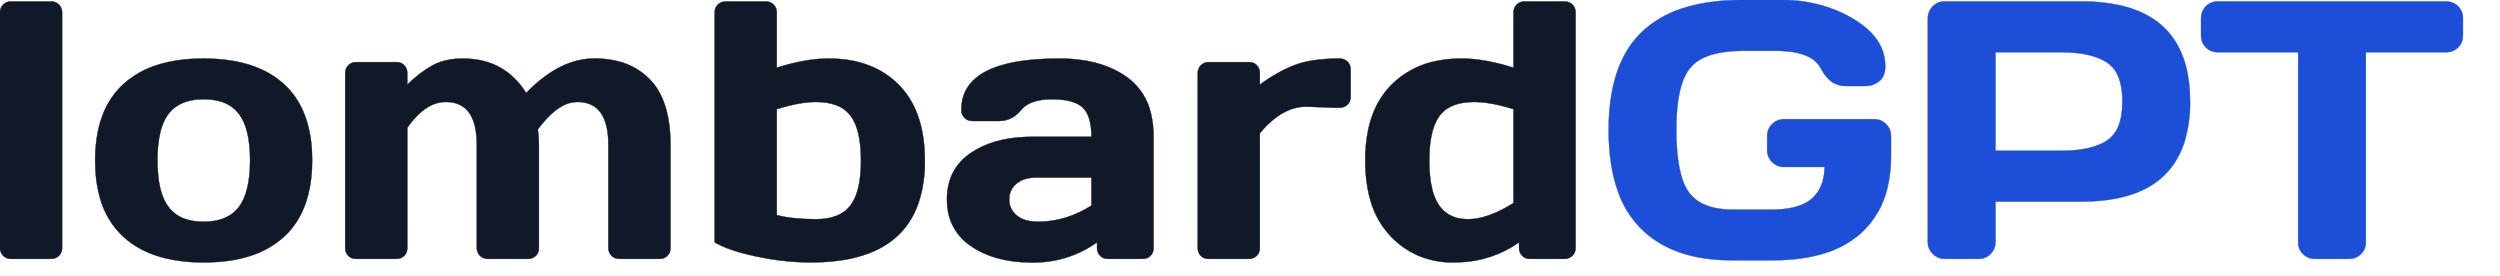
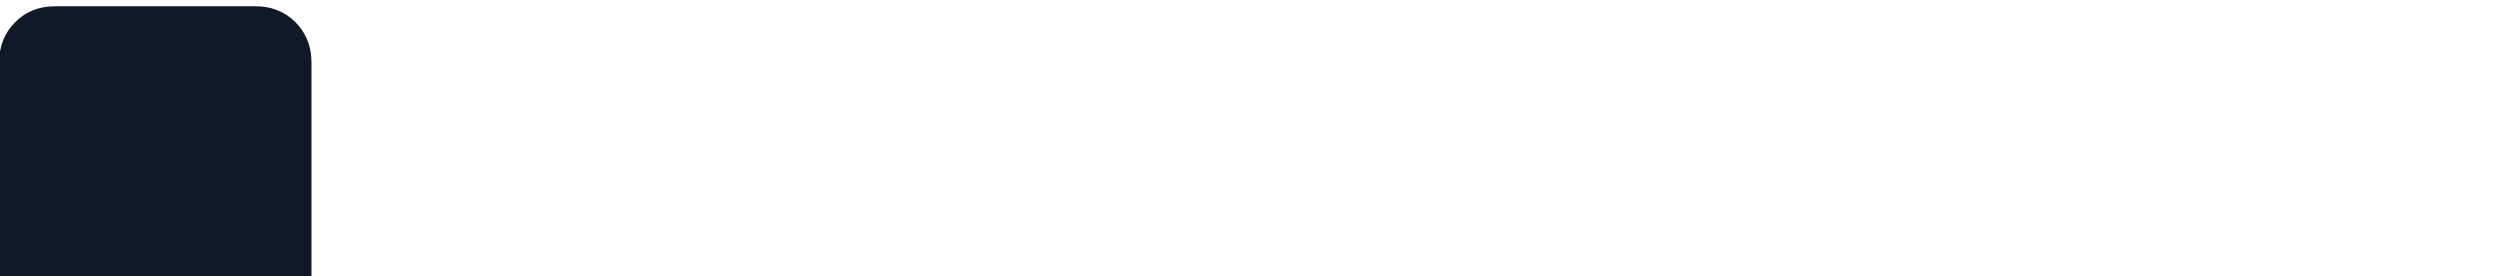
- <svg xmlns="http://www.w3.org/2000/svg" width="100%" height="100%" viewBox="0 0 680 75" id="logo">
+ <svg xmlns="http://www.w3.org/2000/svg" width="100%" height="100%" viewBox="0 0 136 15" id="logo">
  <g stroke-linecap="round" fill-rule="evenodd" stroke="#111827" fill="#111827" stroke-width="0.1">
    <path d="M 0 67.433 L 0 3.419 Q 0 2.101 0.855 1.246 Q 1.709 0.392 2.979 0.392 L 13.916 0.392 A 3.103 3.103 0 0 1 15.065 0.599 A 2.851 2.851 0 0 1 16.04 1.246 A 2.886 2.886 0 0 1 16.886 3.156 A 3.861 3.861 0 0 1 16.895 3.419 L 16.895 67.433 A 3.103 3.103 0 0 1 16.688 68.582 A 2.851 2.851 0 0 1 16.04 69.557 Q 15.186 70.411 13.916 70.411 L 2.979 70.411 A 3.103 3.103 0 0 1 1.83 70.204 A 2.851 2.851 0 0 1 0.855 69.557 Q 0 68.702 0 67.433 Z" id="0" />
    <path d="M 27.235 53.999 A 22.391 22.391 0 0 0 33.496 64.357 A 23.009 23.009 0 0 0 38.438 67.824 Q 42.173 69.785 46.93 70.667 A 46.497 46.497 0 0 0 55.396 71.388 A 52.188 52.188 0 0 0 59.583 71.226 Q 64.019 70.868 67.711 69.725 A 24.639 24.639 0 0 0 77.295 64.357 A 21.086 21.086 0 0 0 80.683 60.339 Q 84.912 53.834 84.912 43.629 A 46.048 46.048 0 0 0 84.847 41.158 Q 84.209 29.286 77.295 22.926 Q 72.118 18.164 63.861 16.638 A 46.655 46.655 0 0 0 55.396 15.919 Q 48.422 15.919 43.037 17.59 A 24.644 24.644 0 0 0 33.496 22.926 Q 28.259 27.743 26.623 35.722 A 39.381 39.381 0 0 0 25.879 43.629 A 46.06 46.06 0 0 0 25.944 46.1 Q 26.176 50.412 27.235 53.999 Z M 45.85 30.958 A 12.012 12.012 0 0 0 44.095 34.325 Q 42.994 37.478 42.846 42.122 A 46.438 46.438 0 0 0 42.822 43.605 A 39.592 39.592 0 0 0 43.059 48.094 Q 43.668 53.414 45.85 56.3 A 9.589 9.589 0 0 0 51.079 59.764 Q 52.702 60.22 54.659 60.291 A 20.272 20.272 0 0 0 55.396 60.304 A 16.755 16.755 0 0 0 59.046 59.932 Q 61.39 59.409 63.096 58.148 A 9.277 9.277 0 0 0 64.966 56.3 Q 68.018 52.296 68.018 43.605 Q 68.018 34.913 64.966 30.958 A 9.653 9.653 0 0 0 59.797 27.559 Q 58.146 27.09 56.148 27.017 A 20.509 20.509 0 0 0 55.396 27.003 A 16.923 16.923 0 0 0 51.748 27.37 Q 49.496 27.868 47.839 29.039 A 9.133 9.133 0 0 0 45.85 30.958 Z" id="1" />
    <path d="M 93.897 67.433 L 93.897 19.923 Q 93.897 18.605 94.751 17.75 Q 95.606 16.896 96.875 16.896 L 107.813 16.896 A 3.312 3.312 0 0 1 108.836 17.047 A 2.71 2.71 0 0 1 109.961 17.75 A 2.905 2.905 0 0 1 110.775 19.561 A 3.898 3.898 0 0 1 110.791 19.923 L 110.791 22.999 Q 114.307 19.581 117.7 17.75 A 14.765 14.765 0 0 1 121.958 16.27 Q 123.786 15.919 125.879 15.919 Q 137.256 15.919 143.115 25.294 A 39.572 39.572 0 0 1 148.822 20.337 Q 155.149 15.895 161.694 15.895 A 19.253 19.253 0 0 1 161.743 15.895 A 25.673 25.673 0 0 1 168.214 16.683 A 18.132 18.132 0 0 1 176.831 21.656 Q 181.076 26.051 182.07 34.127 A 43.306 43.306 0 0 1 182.373 39.405 L 182.373 67.433 A 3.411 3.411 0 0 1 182.231 68.441 A 2.723 2.723 0 0 1 181.543 69.581 A 2.797 2.797 0 0 1 179.833 70.387 A 3.821 3.821 0 0 1 179.395 70.411 L 168.506 70.411 Q 167.188 70.411 166.333 69.557 Q 165.479 68.702 165.479 67.433 L 165.479 39.405 Q 165.479 27.687 156.983 27.736 A 8.457 8.457 0 0 0 152.887 28.876 Q 149.652 30.654 146.289 35.206 A 30.351 30.351 0 0 1 146.582 39.405 L 146.582 67.433 A 3.312 3.312 0 0 1 146.431 68.456 A 2.71 2.71 0 0 1 145.728 69.581 A 2.905 2.905 0 0 1 143.722 70.41 A 3.796 3.796 0 0 1 143.604 70.411 L 132.715 70.411 Q 131.397 70.411 130.542 69.557 Q 129.688 68.702 129.688 67.433 L 129.688 39.405 Q 129.688 27.687 121.192 27.736 A 9.239 9.239 0 0 0 116.288 29.219 Q 113.476 30.954 110.791 34.718 L 110.791 67.433 A 3.312 3.312 0 0 1 110.64 68.456 A 2.71 2.71 0 0 1 109.937 69.581 A 2.905 2.905 0 0 1 107.931 70.41 A 3.796 3.796 0 0 1 107.813 70.411 L 96.875 70.411 A 3.411 3.411 0 0 1 95.867 70.269 A 2.723 2.723 0 0 1 94.727 69.581 A 2.797 2.797 0 0 1 93.921 67.872 A 3.821 3.821 0 0 1 93.897 67.433 Z" id="2" />
    <path d="M 194.385 65.919 L 194.385 3.419 Q 194.385 2.101 195.239 1.246 Q 196.094 0.392 197.363 0.392 L 208.301 0.392 A 3.103 3.103 0 0 1 209.45 0.599 A 2.851 2.851 0 0 1 210.425 1.246 A 2.886 2.886 0 0 1 211.271 3.156 A 3.861 3.861 0 0 1 211.279 3.419 L 211.279 18.409 Q 217.869 16.335 223.272 15.989 A 33.123 33.123 0 0 1 225.391 15.919 Q 237.403 15.919 244.483 23.072 Q 250.761 29.415 251.472 40.73 A 47.391 47.391 0 0 1 251.563 43.702 A 35.288 35.288 0 0 1 249.859 55.159 Q 244.296 71.388 220.557 71.388 A 69.535 69.535 0 0 1 209.181 70.419 A 80.266 80.266 0 0 1 205.884 69.801 A 67.333 67.333 0 0 1 201.599 68.768 Q 197.575 67.647 194.978 66.252 A 17.737 17.737 0 0 1 194.385 65.919 Z M 211.279 29.689 L 211.279 58.497 Q 215.479 59.62 221.973 59.62 Q 228.467 59.62 231.323 55.861 Q 233.916 52.448 234.156 45.213 A 45.719 45.719 0 0 0 234.18 43.702 A 39.864 39.864 0 0 0 233.97 39.454 Q 233.501 35.098 231.986 32.461 A 9.615 9.615 0 0 0 231.372 31.52 A 8.617 8.617 0 0 0 227.217 28.54 Q 224.959 27.736 221.875 27.736 A 24.256 24.256 0 0 0 218.528 27.988 Q 216.771 28.234 214.768 28.719 A 57.757 57.757 0 0 0 211.279 29.689 Z" id="3" />
    <path d="M 280.713 37.208 L 296.875 37.208 A 21.384 21.384 0 0 0 296.711 34.455 Q 296.326 31.496 295.033 29.852 A 5.41 5.41 0 0 0 294.483 29.249 Q 292.335 27.234 287.298 27.027 A 29.019 29.019 0 0 0 286.109 27.003 A 19.056 19.056 0 0 0 283.182 27.212 Q 281.68 27.446 280.496 27.943 A 7.033 7.033 0 0 0 277.71 29.957 A 8.635 8.635 0 0 1 275.654 31.814 A 7.102 7.102 0 0 1 271.778 32.911 L 264.502 32.911 Q 263.184 32.911 262.329 32.057 Q 261.475 31.202 261.475 29.933 Q 261.475 15.919 288.086 15.919 A 42.251 42.251 0 0 1 295.768 16.576 Q 300.144 17.386 303.64 19.194 A 22.866 22.866 0 0 1 306.738 21.119 A 16.65 16.65 0 0 1 313.083 30.958 A 26.651 26.651 0 0 1 313.77 37.208 L 313.77 67.433 A 3.411 3.411 0 0 1 313.627 68.441 A 2.723 2.723 0 0 1 312.94 69.581 A 2.797 2.797 0 0 1 311.23 70.387 A 3.821 3.821 0 0 1 310.791 70.411 L 301.367 70.411 A 3.312 3.312 0 0 1 300.344 70.26 A 2.71 2.71 0 0 1 299.219 69.557 A 2.905 2.905 0 0 1 298.391 67.551 A 3.796 3.796 0 0 1 298.389 67.433 L 298.389 65.919 A 29.504 29.504 0 0 1 281.46 71.404 Q 281.072 71.412 280.68 71.412 A 36.654 36.654 0 0 1 280.591 71.412 Q 270.508 71.388 264.038 66.896 A 14.261 14.261 0 0 1 257.726 56.673 A 18.803 18.803 0 0 1 257.569 54.2 A 16.56 16.56 0 0 1 258.478 48.584 Q 259.971 44.416 263.913 41.689 A 17.925 17.925 0 0 1 264.038 41.603 Q 269.935 37.598 278.934 37.243 A 45.155 45.155 0 0 1 280.713 37.208 Z M 296.875 55.909 L 296.875 48.292 L 281.885 48.292 A 11.381 11.381 0 0 0 279.705 48.488 Q 277.787 48.863 276.489 49.952 Q 274.512 51.613 274.512 54.249 A 5.365 5.365 0 0 0 276.196 58.266 A 6.694 6.694 0 0 0 276.563 58.595 A 6.757 6.757 0 0 0 278.905 59.836 Q 280.405 60.304 282.373 60.304 Q 289.893 60.304 296.875 55.909 Z" id="4" />
    <path d="M 364.356 29.298 L 362.793 29.298 L 355.274 29.005 Q 349.792 29.005 344.715 34.003 A 30.307 30.307 0 0 0 342.676 36.232 L 342.676 67.433 A 3.312 3.312 0 0 1 342.525 68.456 A 2.71 2.71 0 0 1 341.821 69.581 A 2.905 2.905 0 0 1 339.816 70.41 A 3.796 3.796 0 0 1 339.697 70.411 L 328.76 70.411 A 3.411 3.411 0 0 1 327.752 70.269 A 2.723 2.723 0 0 1 326.611 69.581 A 2.797 2.797 0 0 1 325.806 67.872 A 3.821 3.821 0 0 1 325.781 67.433 L 325.781 19.923 Q 325.781 18.605 326.636 17.75 Q 327.49 16.896 328.76 16.896 L 339.697 16.896 A 3.312 3.312 0 0 1 340.721 17.047 A 2.71 2.71 0 0 1 341.846 17.75 A 2.905 2.905 0 0 1 342.66 19.561 A 3.898 3.898 0 0 1 342.676 19.923 L 342.676 22.999 Q 347.656 19.386 352.271 17.653 A 23.508 23.508 0 0 1 356.133 16.596 Q 358.132 16.215 360.484 16.049 A 54.885 54.885 0 0 1 364.356 15.919 Q 365.674 15.919 366.528 16.774 Q 367.383 17.628 367.383 18.898 L 367.383 26.32 A 3.312 3.312 0 0 1 367.232 27.343 A 2.71 2.71 0 0 1 366.528 28.468 A 2.905 2.905 0 0 1 364.717 29.282 A 3.898 3.898 0 0 1 364.356 29.298 Z" id="5" />
    <path d="M 411.67 18.409 L 411.67 3.419 Q 411.67 2.101 412.525 1.246 Q 413.379 0.392 414.649 0.392 L 425.537 0.392 Q 426.856 0.392 427.71 1.246 A 2.886 2.886 0 0 1 428.556 3.156 A 3.861 3.861 0 0 1 428.565 3.419 L 428.565 67.433 A 3.103 3.103 0 0 1 428.358 68.582 A 2.851 2.851 0 0 1 427.71 69.557 A 2.886 2.886 0 0 1 425.8 70.403 A 3.861 3.861 0 0 1 425.537 70.411 L 416.162 70.411 A 3.312 3.312 0 0 1 415.139 70.26 A 2.71 2.71 0 0 1 414.014 69.557 A 2.905 2.905 0 0 1 413.186 67.551 A 3.796 3.796 0 0 1 413.184 67.433 L 413.184 65.919 A 29.762 29.762 0 0 1 397.155 71.34 A 36.835 36.835 0 0 1 395.264 71.388 A 23.83 23.83 0 0 1 385.629 69.48 A 22.923 22.923 0 0 1 378.198 64.21 A 23.227 23.227 0 0 1 372.796 54.663 Q 371.705 51.031 371.431 46.658 A 48.32 48.32 0 0 1 371.338 43.629 A 40.438 40.438 0 0 1 372.098 35.528 Q 373.076 30.752 375.31 27.08 A 21.589 21.589 0 0 1 378.443 23.072 A 23.699 23.699 0 0 1 391.19 16.485 A 34.231 34.231 0 0 1 397.559 15.919 Q 402.833 15.919 409.344 17.721 A 69.246 69.246 0 0 1 411.67 18.409 Z M 411.67 55.226 L 411.67 29.689 A 56.999 56.999 0 0 0 407.929 28.659 Q 405.979 28.197 404.265 27.966 A 23.998 23.998 0 0 0 401.074 27.736 A 18.779 18.779 0 0 0 397.619 28.031 Q 395.732 28.385 394.288 29.164 A 8.141 8.141 0 0 0 391.553 31.52 A 11.574 11.574 0 0 0 389.968 34.661 Q 388.77 38.174 388.77 43.654 A 42.04 42.04 0 0 0 388.967 47.88 Q 389.4 52.147 390.783 54.778 A 9.944 9.944 0 0 0 391.406 55.812 A 8.577 8.577 0 0 0 397.598 59.508 A 13.002 13.002 0 0 0 399.341 59.62 Q 404.639 59.62 411.67 55.226 Z" id="6" />
    <path d="M 473.779 0.001 L 484.668 0.001 A 38.848 38.848 0 0 1 497.917 2.22 A 35.94 35.94 0 0 1 504.126 5.153 Q 509.873 8.568 511.809 13.111 A 12.385 12.385 0 0 1 512.793 18.019 Q 512.793 19.908 512.059 21.093 A 3.698 3.698 0 0 1 511.084 22.145 Q 509.375 23.39 507.764 23.39 L 501.953 23.39 A 6.541 6.541 0 0 1 496.916 21.05 Q 496.083 20.123 495.382 18.827 A 15.275 15.275 0 0 1 495.264 18.605 A 7.365 7.365 0 0 0 491.861 15.42 Q 489.145 14.073 484.694 13.86 A 36.299 36.299 0 0 0 482.959 13.82 L 474.268 13.82 A 38.907 38.907 0 0 0 469.351 14.106 Q 462.622 14.967 459.766 18.409 A 12.41 12.41 0 0 0 457.778 21.977 Q 455.957 26.796 455.957 35.304 Q 455.957 47.609 459.375 52.321 A 10.239 10.239 0 0 0 464.041 55.817 Q 467.119 57.032 471.582 57.032 L 481.592 57.032 Q 488.574 57.032 492.012 54.664 A 8.244 8.244 0 0 0 492.822 54.03 A 9.947 9.947 0 0 0 495.836 48.963 Q 496.256 47.342 496.289 45.411 L 485.254 45.411 A 4.418 4.418 0 0 1 482.049 44.11 A 5.326 5.326 0 0 1 482.007 44.069 A 4.418 4.418 0 0 1 480.665 40.881 A 5.368 5.368 0 0 1 480.664 40.822 L 480.664 37.013 A 4.418 4.418 0 0 1 481.965 33.808 A 5.326 5.326 0 0 1 482.007 33.766 A 4.418 4.418 0 0 1 485.195 32.423 A 5.368 5.368 0 0 1 485.254 32.423 L 509.766 32.423 A 4.418 4.418 0 0 1 512.971 33.724 A 5.326 5.326 0 0 1 513.013 33.766 A 4.418 4.418 0 0 1 514.355 36.954 A 5.368 5.368 0 0 1 514.356 37.013 L 514.356 42.433 A 36.476 36.476 0 0 1 513.43 50.905 A 23.791 23.791 0 0 1 506.153 63.453 A 26.161 26.161 0 0 1 496.778 68.728 Q 490.511 70.802 482.08 70.802 L 471.094 70.802 Q 458.797 70.802 450.841 65.773 A 26.222 26.222 0 0 1 446.216 62.062 A 27.008 27.008 0 0 1 439.995 51.835 Q 437.549 44.887 437.549 35.328 A 56.803 56.803 0 0 1 438.347 25.467 Q 439.293 20.115 441.357 15.915 A 25.485 25.485 0 0 1 446.607 8.668 A 28.397 28.397 0 0 1 457.297 2.376 Q 461.672 0.892 467.017 0.335 A 65.36 65.36 0 0 1 473.779 0.001 Z" id="7" stroke="#1D4ED8" fill="#1D4ED8" />
    <path d="M 524.365 65.822 L 524.365 5.03 Q 524.365 3.126 525.684 1.759 Q 527.002 0.392 528.906 0.392 L 566.162 0.392 A 46.481 46.481 0 0 1 577.492 1.648 Q 595.703 6.24 595.703 27.614 A 35.91 35.91 0 0 1 594.134 38.715 Q 588.895 54.835 566.162 54.835 L 542.774 54.835 L 542.774 65.822 A 4.418 4.418 0 0 1 541.472 69.026 A 5.326 5.326 0 0 1 541.431 69.069 A 4.418 4.418 0 0 1 538.243 70.411 A 5.368 5.368 0 0 1 538.184 70.411 L 529.004 70.411 A 4.503 4.503 0 0 1 525.743 69.079 A 5.473 5.473 0 0 1 525.733 69.069 A 4.378 4.378 0 0 1 524.366 65.896 A 5.259 5.259 0 0 1 524.365 65.822 Z M 542.774 14.21 L 542.774 41.017 L 560.596 41.017 A 39.19 39.19 0 0 0 565.118 40.774 Q 569.955 40.21 572.919 38.34 A 11.581 11.581 0 0 0 573.047 38.258 A 8.267 8.267 0 0 0 576.166 34.383 Q 577.295 31.68 577.295 27.614 Q 577.295 23.294 576.021 20.513 A 8.15 8.15 0 0 0 573.047 16.969 Q 568.799 14.21 560.596 14.21 L 542.774 14.21 Z" id="8" stroke="#1D4ED8" fill="#1D4ED8" />
    <path d="M 598.682 9.62 L 598.682 5.03 A 4.983 4.983 0 0 1 598.962 3.33 A 4.361 4.361 0 0 1 600 1.71 A 4.451 4.451 0 0 1 603.073 0.397 A 5.892 5.892 0 0 1 603.32 0.392 L 665.283 0.392 A 4.983 4.983 0 0 1 666.984 0.672 A 4.361 4.361 0 0 1 668.604 1.71 A 4.451 4.451 0 0 1 669.917 4.783 A 5.892 5.892 0 0 1 669.922 5.03 L 669.922 9.62 A 4.981 4.981 0 0 1 669.67 11.237 A 4.249 4.249 0 0 1 668.604 12.916 A 4.474 4.474 0 0 1 665.622 14.201 A 5.934 5.934 0 0 1 665.283 14.21 L 643.506 14.21 L 643.506 65.919 Q 643.506 67.823 642.163 69.117 A 4.509 4.509 0 0 1 638.916 70.411 L 629.688 70.411 A 4.509 4.509 0 0 1 626.441 69.117 A 4.25 4.25 0 0 1 625.099 66.038 A 5.322 5.322 0 0 1 625.098 65.919 L 625.098 14.21 L 603.32 14.21 A 5.082 5.082 0 0 1 601.647 13.945 A 4.37 4.37 0 0 1 600 12.916 A 4.349 4.349 0 0 1 598.692 9.959 A 5.815 5.815 0 0 1 598.682 9.62 Z" id="9" stroke="#1D4ED8" fill="#1D4ED8" />
  </g>
</svg>
